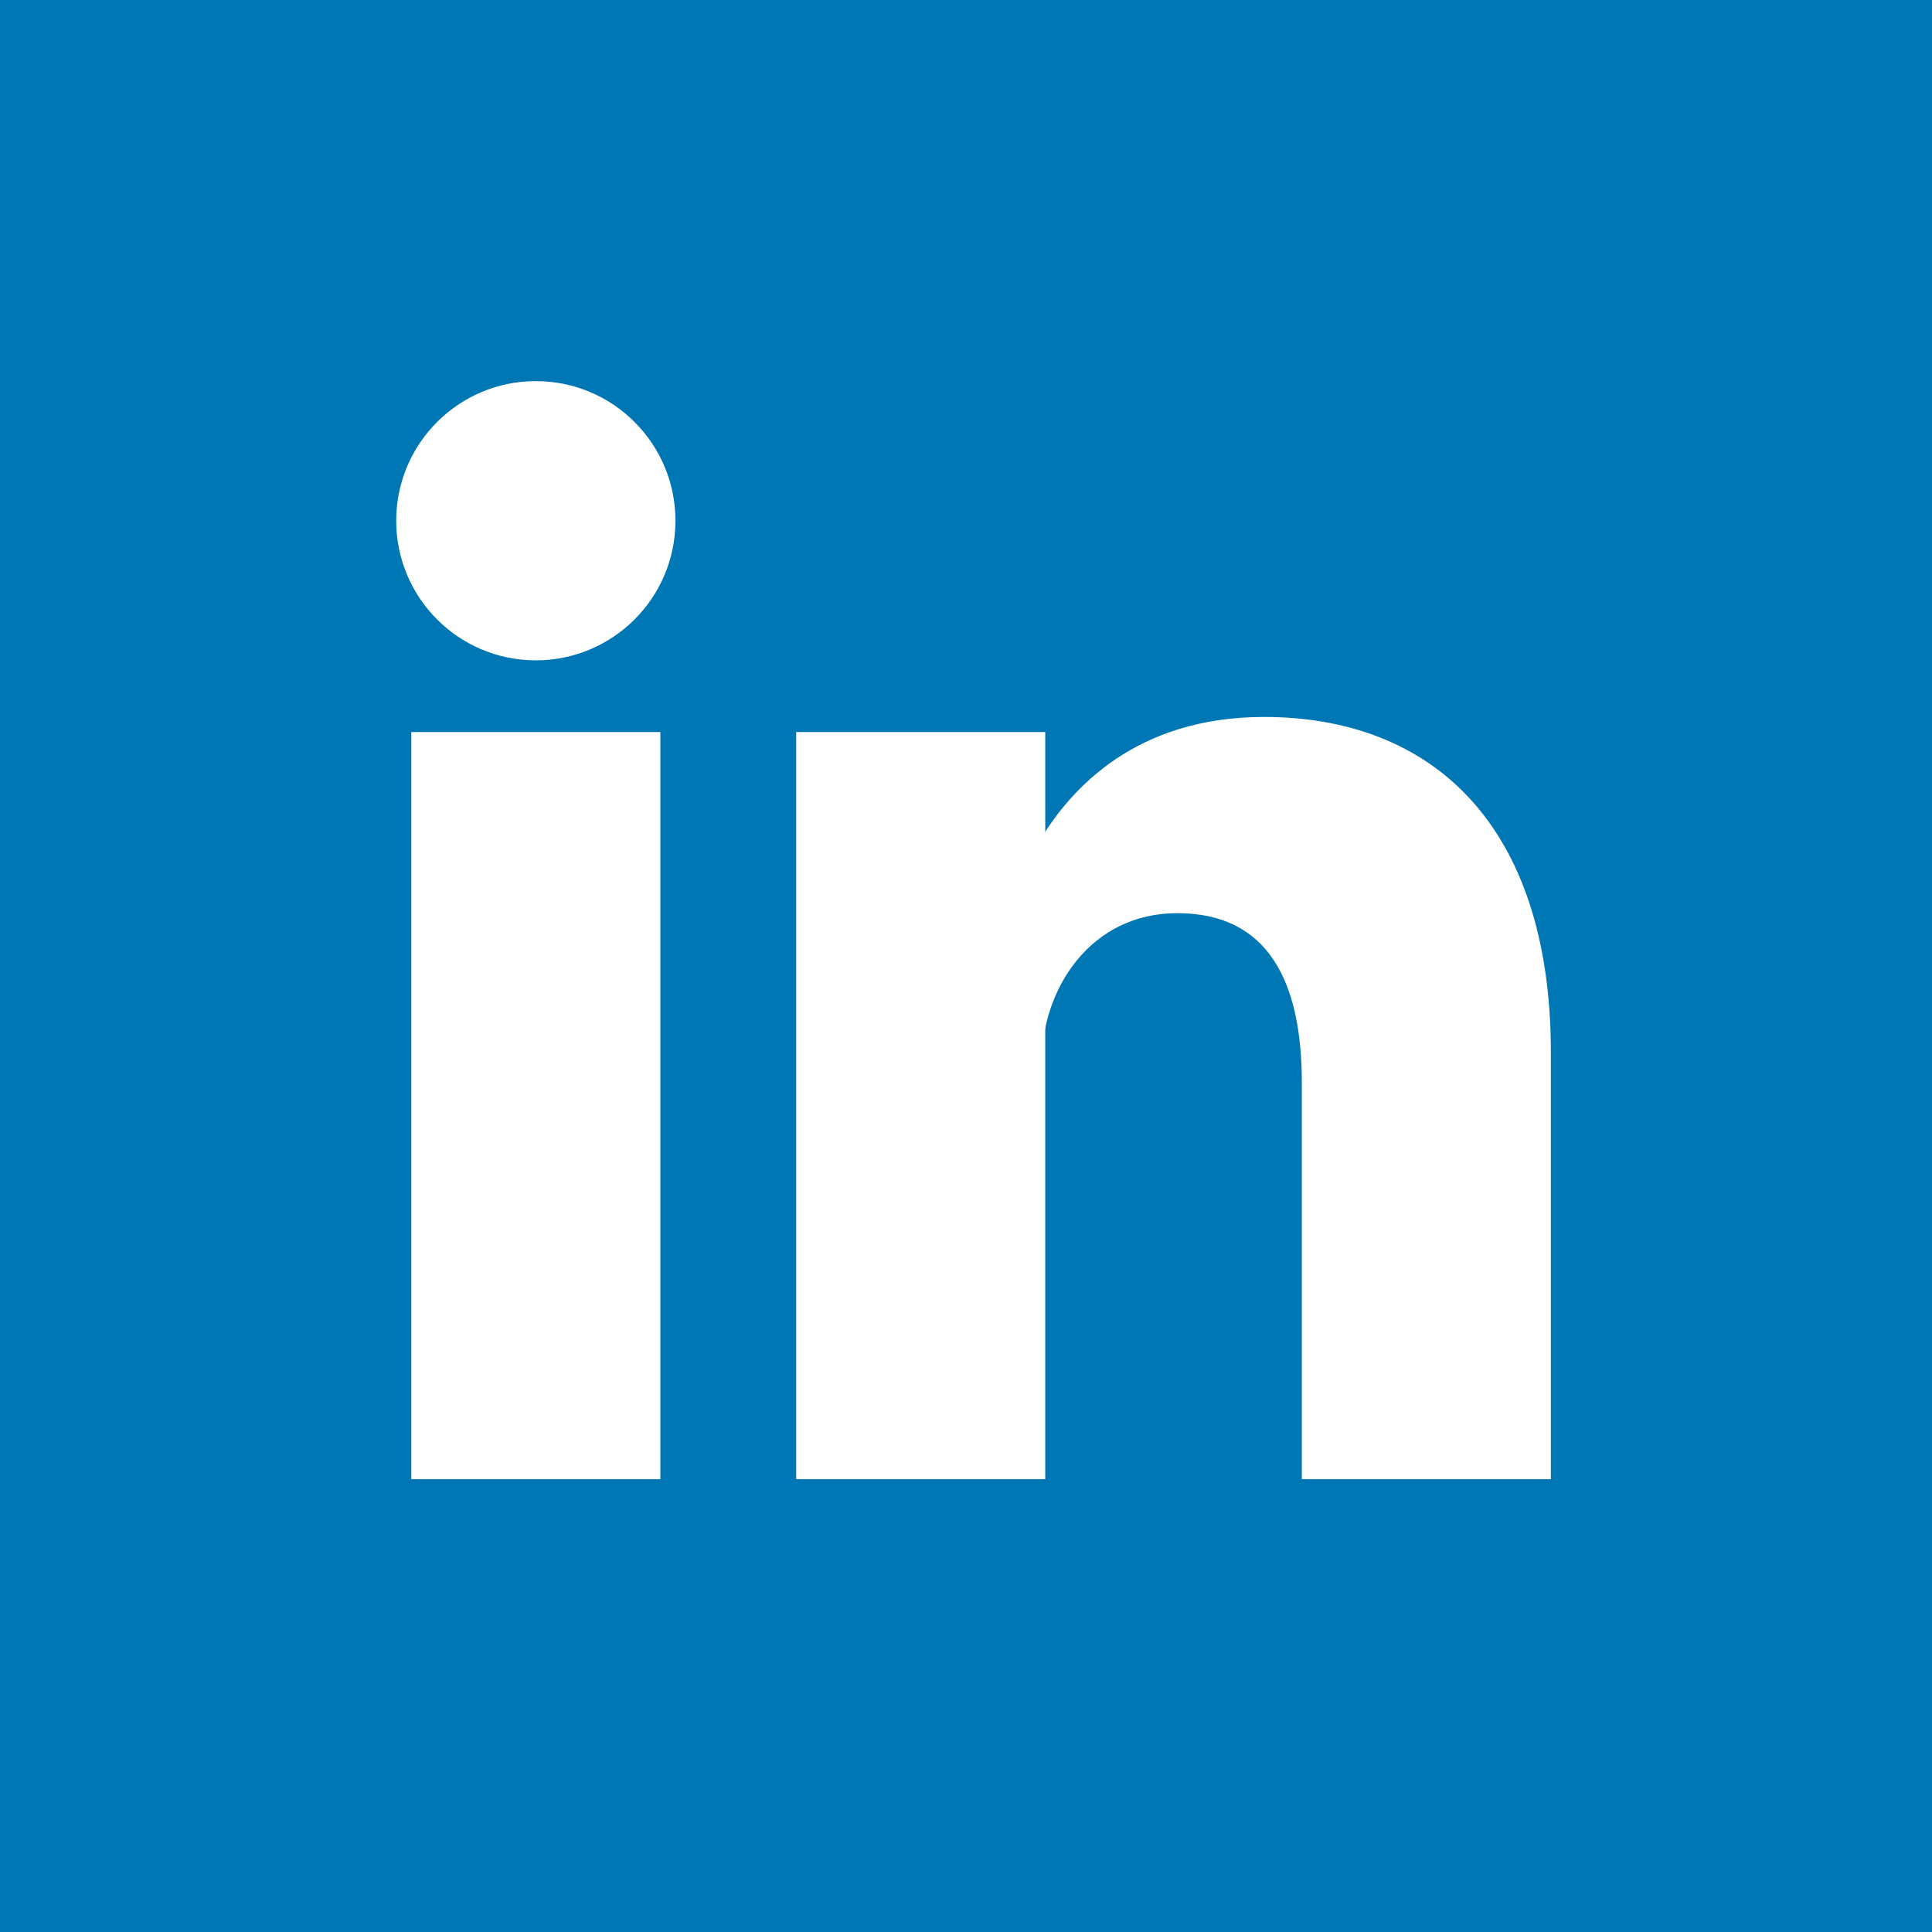
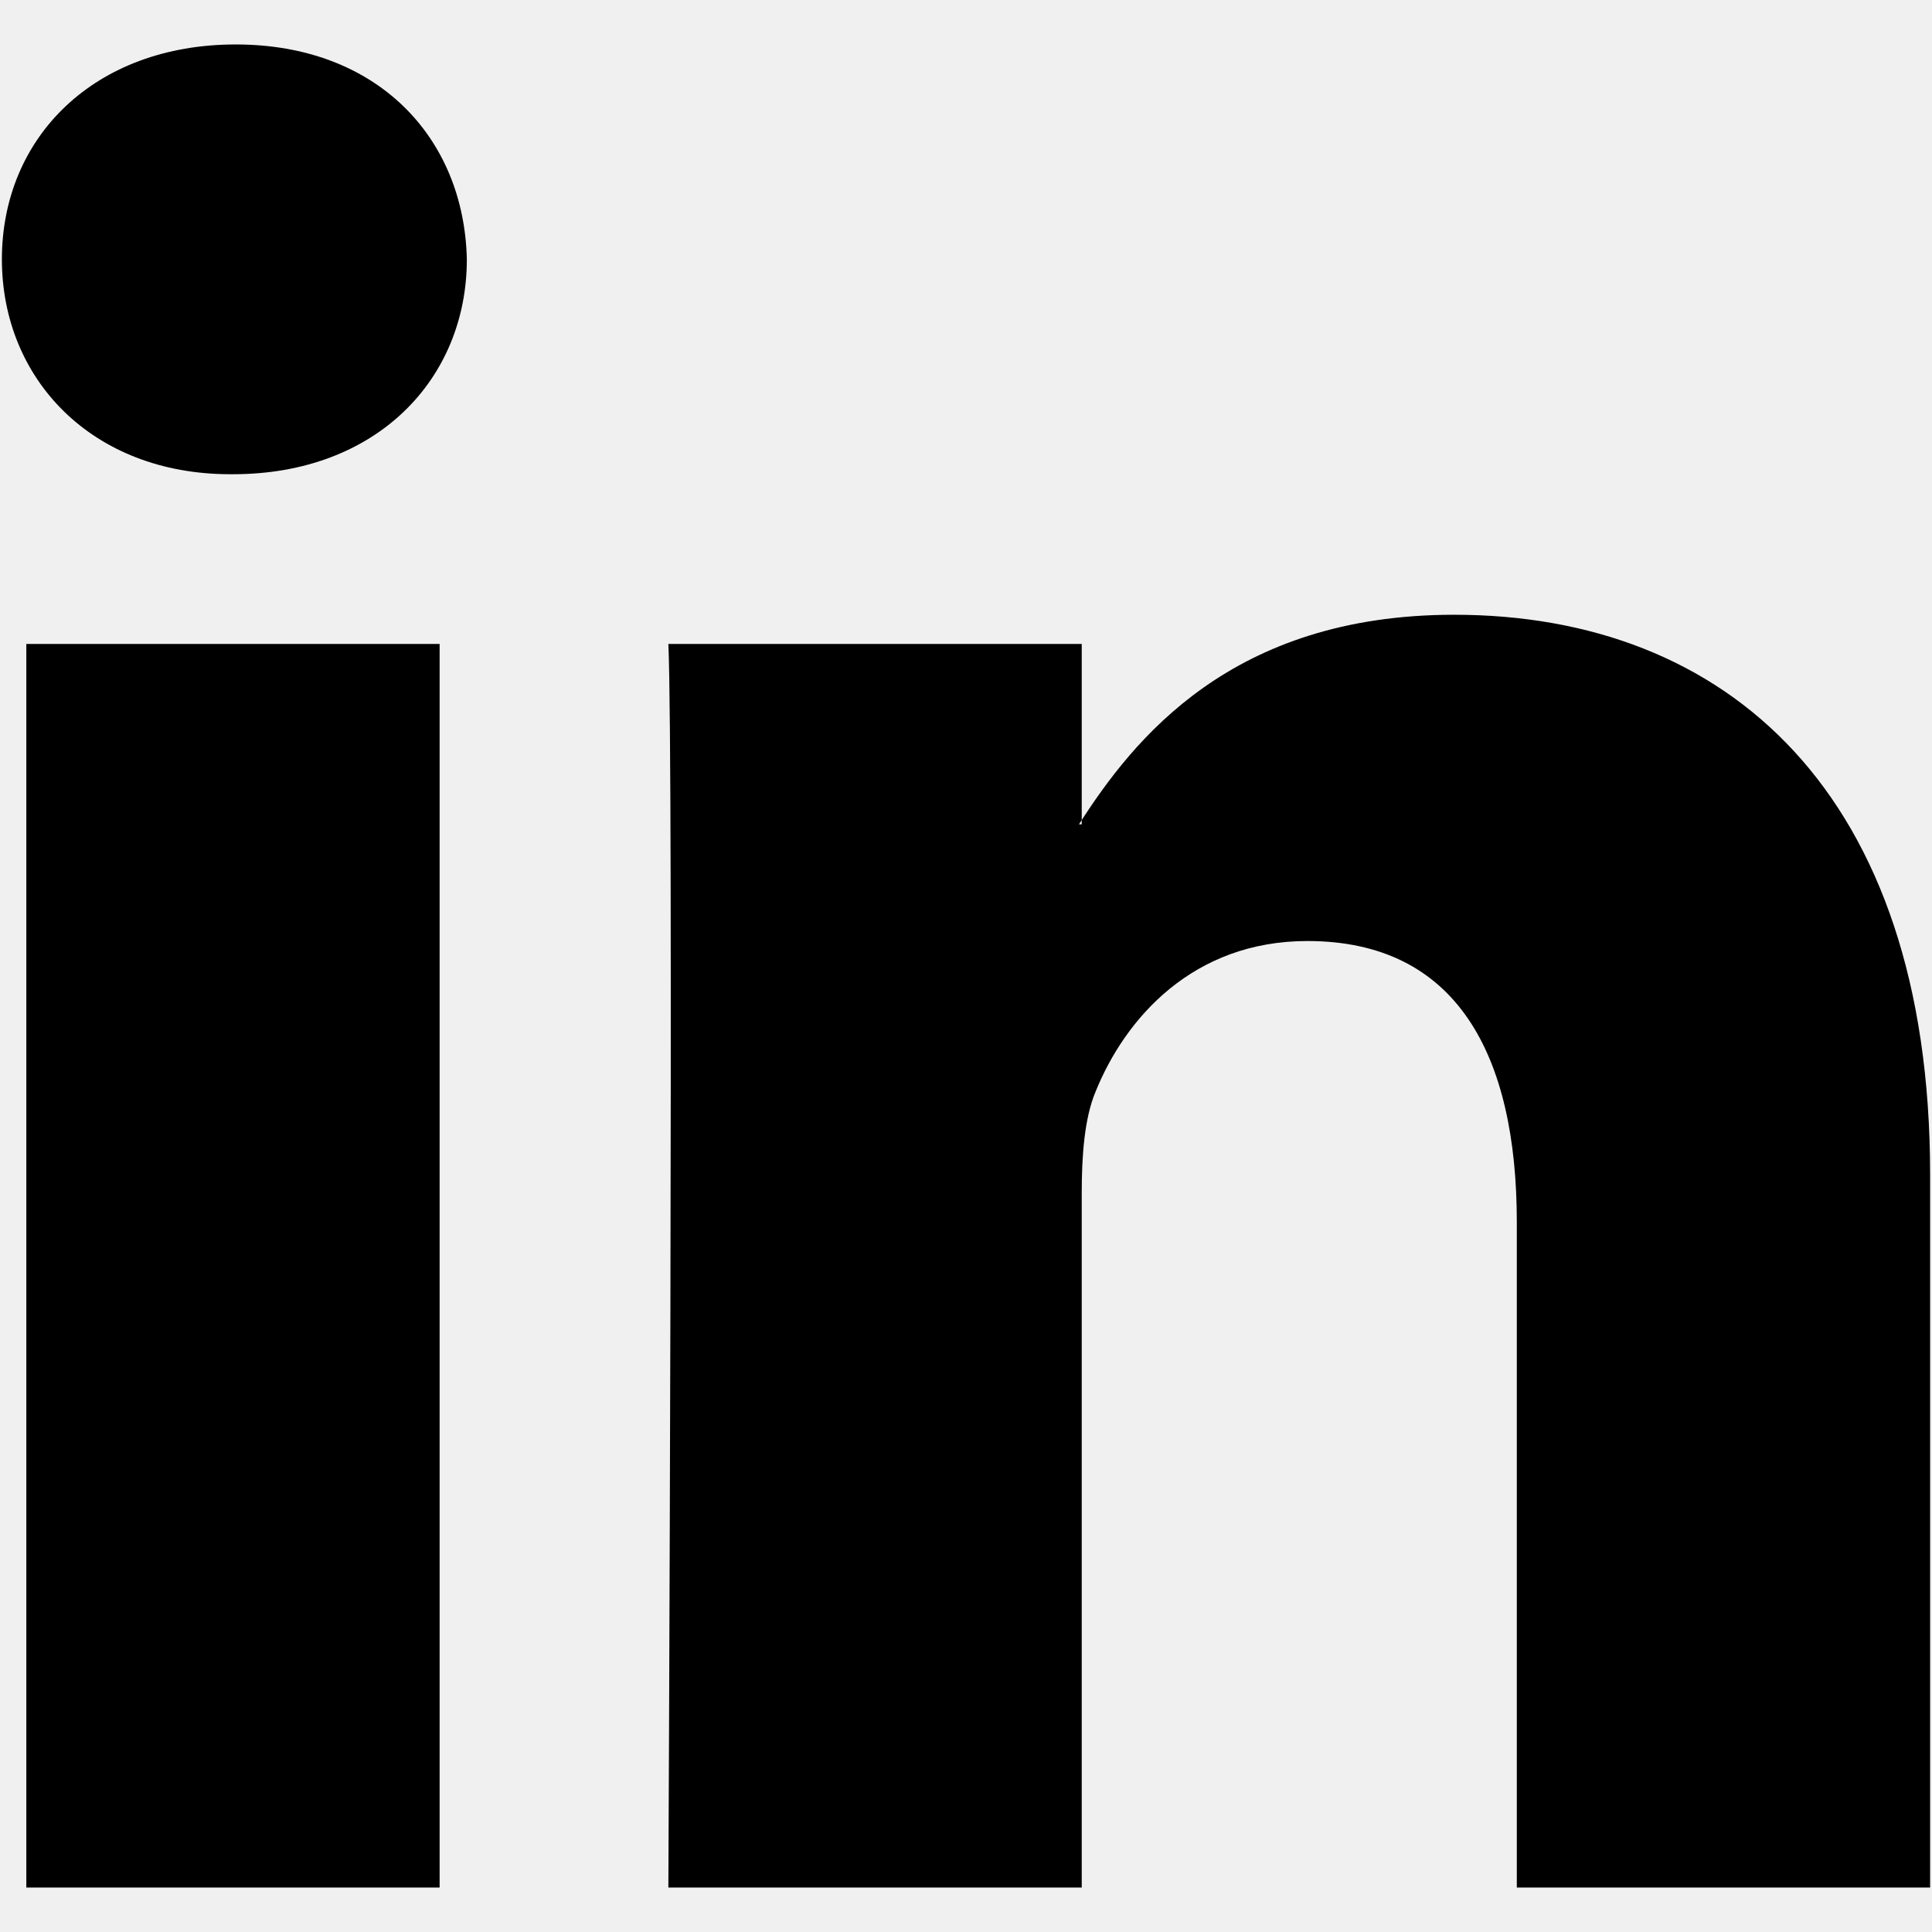
- <svg xmlns="http://www.w3.org/2000/svg" aria-label="LinkedIn" role="img" viewBox="0 0 512 512" fill="#fff">
-   <path d="m0 0H512V512H0" fill="#0077b5" />
-   <circle cx="142" cy="138" r="37" />
-   <path stroke="#fff" stroke-width="66" d="M244 194v198M142 194v198" />
-   <path d="M276 282c0-20 13-40 36-40 24 0 33 18 33 45v105h66V279c0-61-32-89-76-89-34 0-51 19-59 32" />
+ <svg xmlns="http://www.w3.org/2000/svg" fill="#000000" version="1.1" width="800px" height="800px" viewBox="0 0 512 512" xml:space="preserve">
+   <g id="7935ec95c421cee6d86eb22ecd125aef">
+     <path style="display: inline; fill-rule: evenodd; clip-rule: evenodd;" d="M116.504,500.219V170.654H6.975v329.564H116.504   L116.504,500.219z M61.751,125.674c38.183,0,61.968-25.328,61.968-56.953c-0.722-32.328-23.785-56.941-61.252-56.941   C24.994,11.781,0.5,36.394,0.5,68.722c0,31.625,23.772,56.953,60.53,56.953H61.751L61.751,125.674z M177.124,500.219   c0,0,1.437-298.643,0-329.564H286.67v47.794h-0.727c14.404-22.49,40.354-55.533,99.44-55.533   c72.085,0,126.116,47.103,126.116,148.333v188.971H401.971V323.912c0-44.301-15.848-74.531-55.497-74.531   c-30.254,0-48.284,20.38-56.202,40.08c-2.897,7.012-3.602,16.861-3.602,26.711v184.047H177.124L177.124,500.219z">
+ 
+ </path>
+   </g>
</svg>
